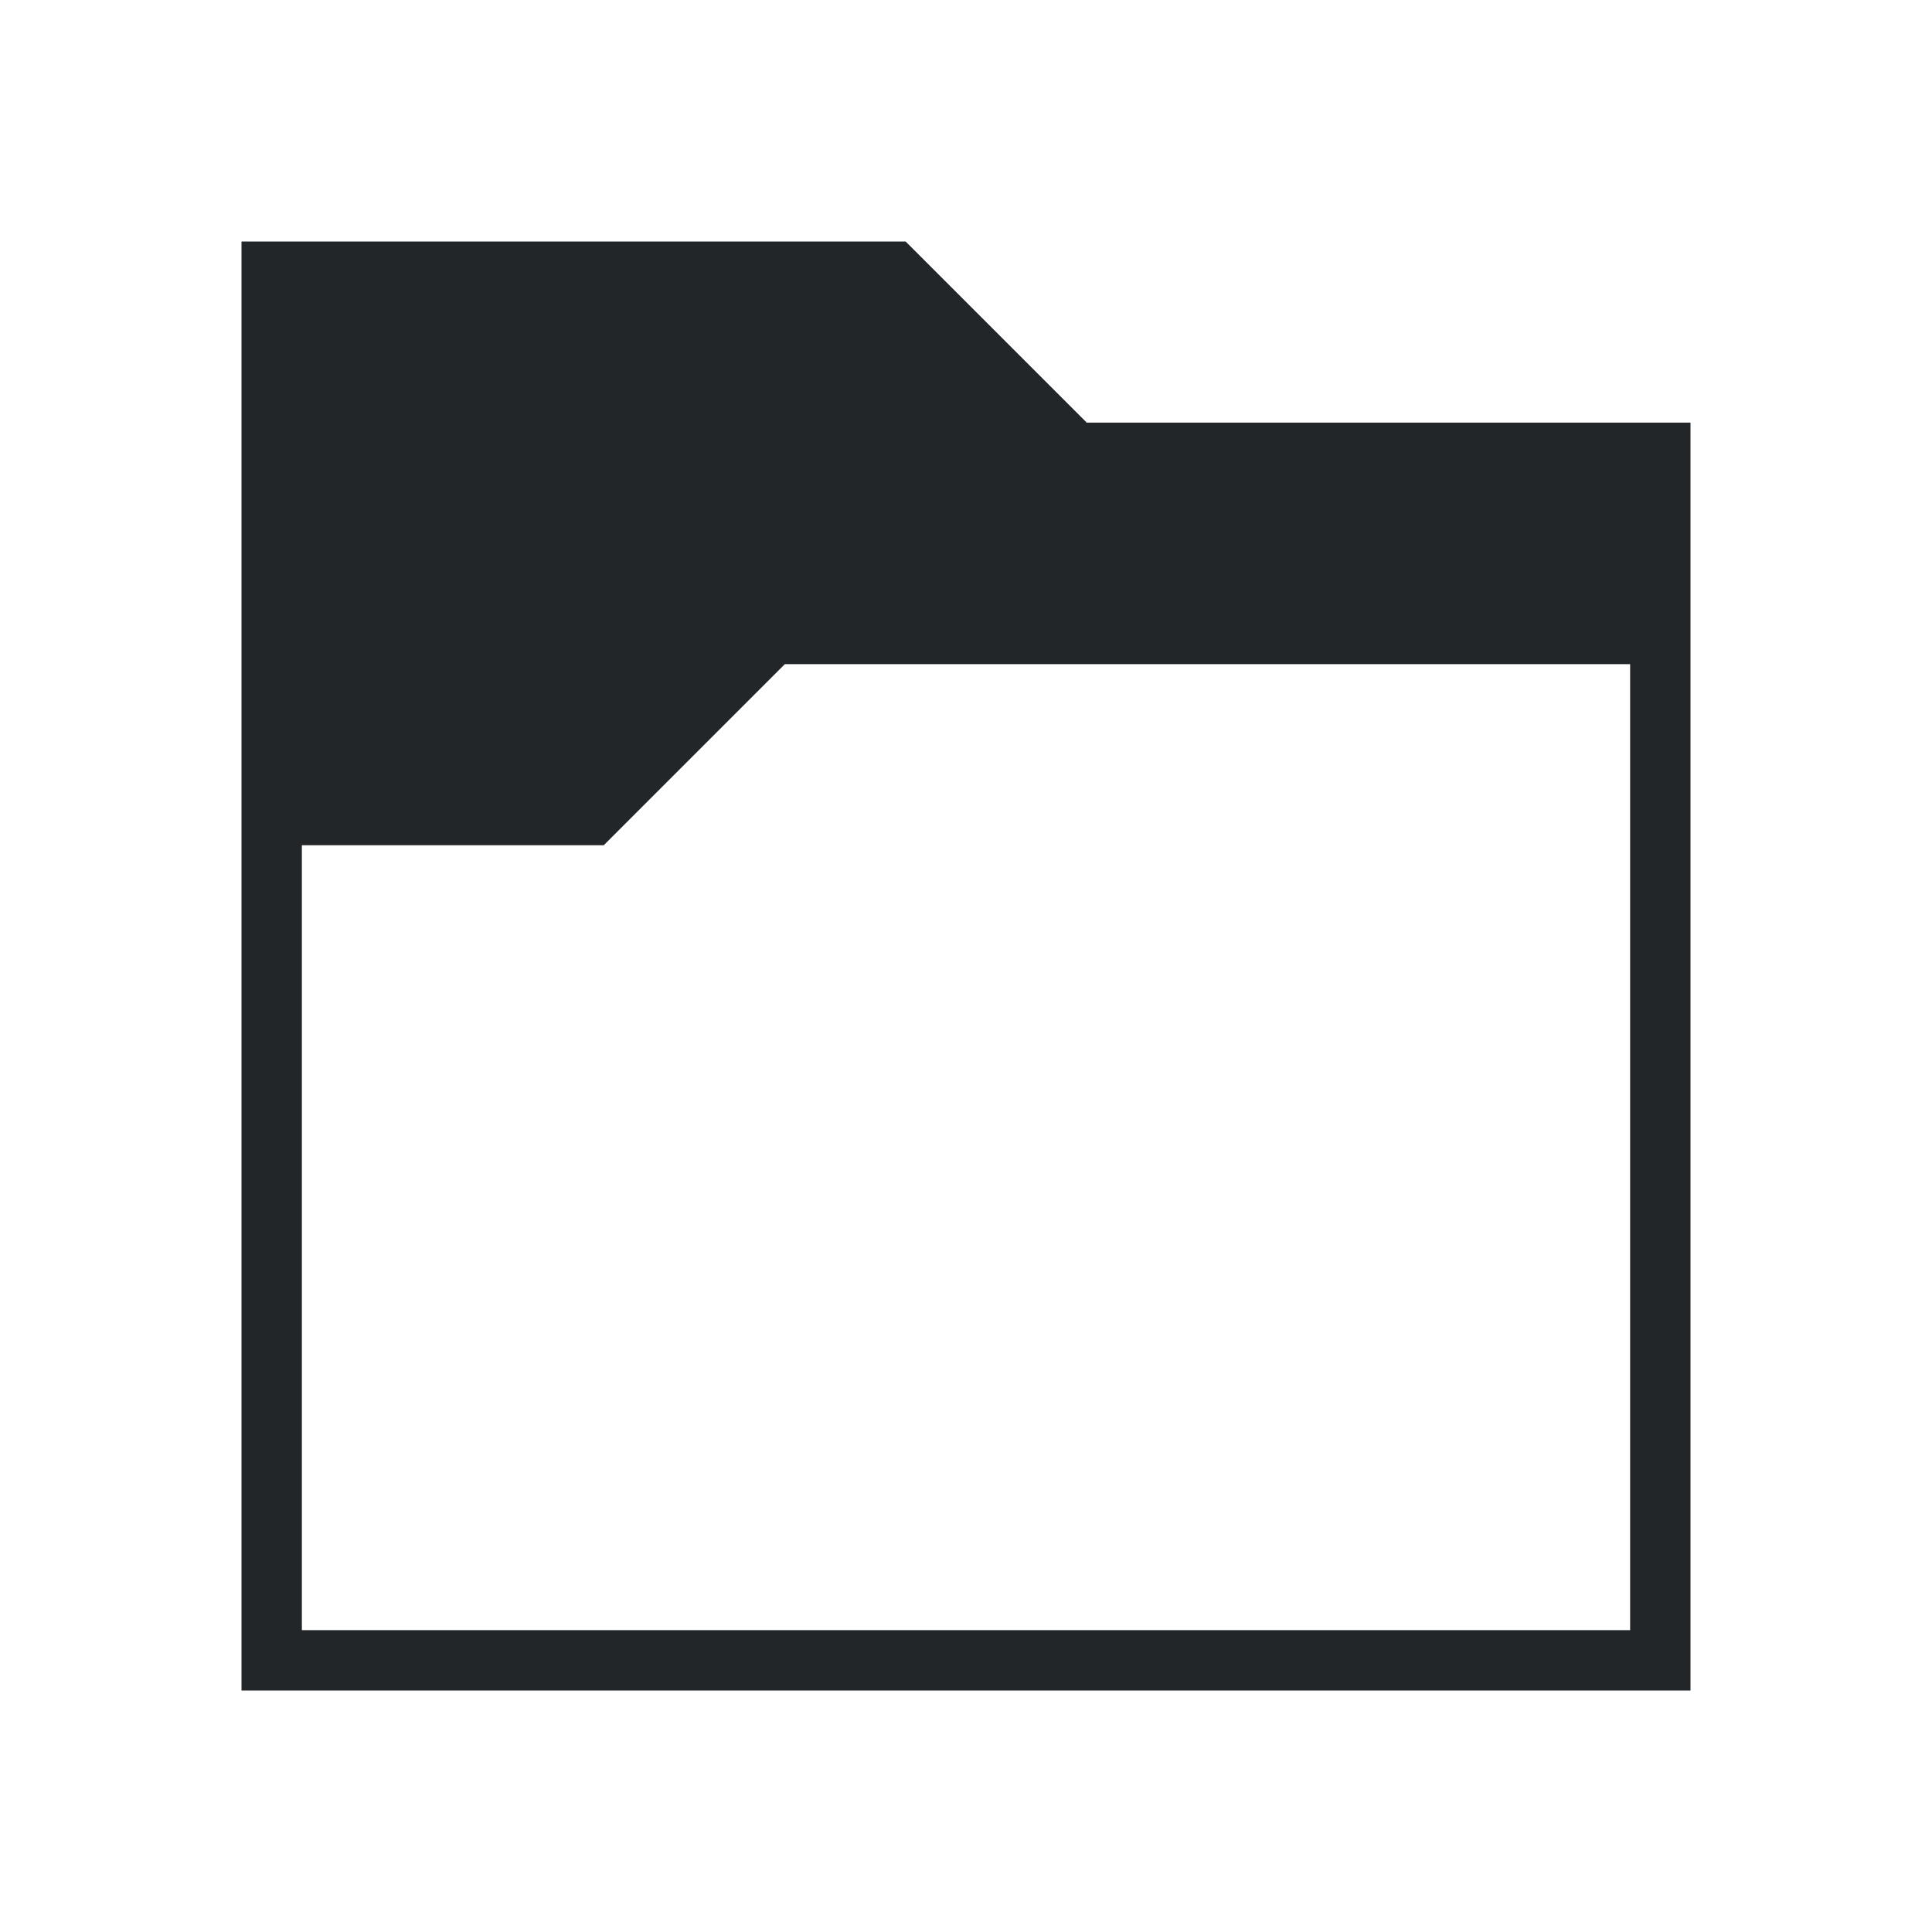
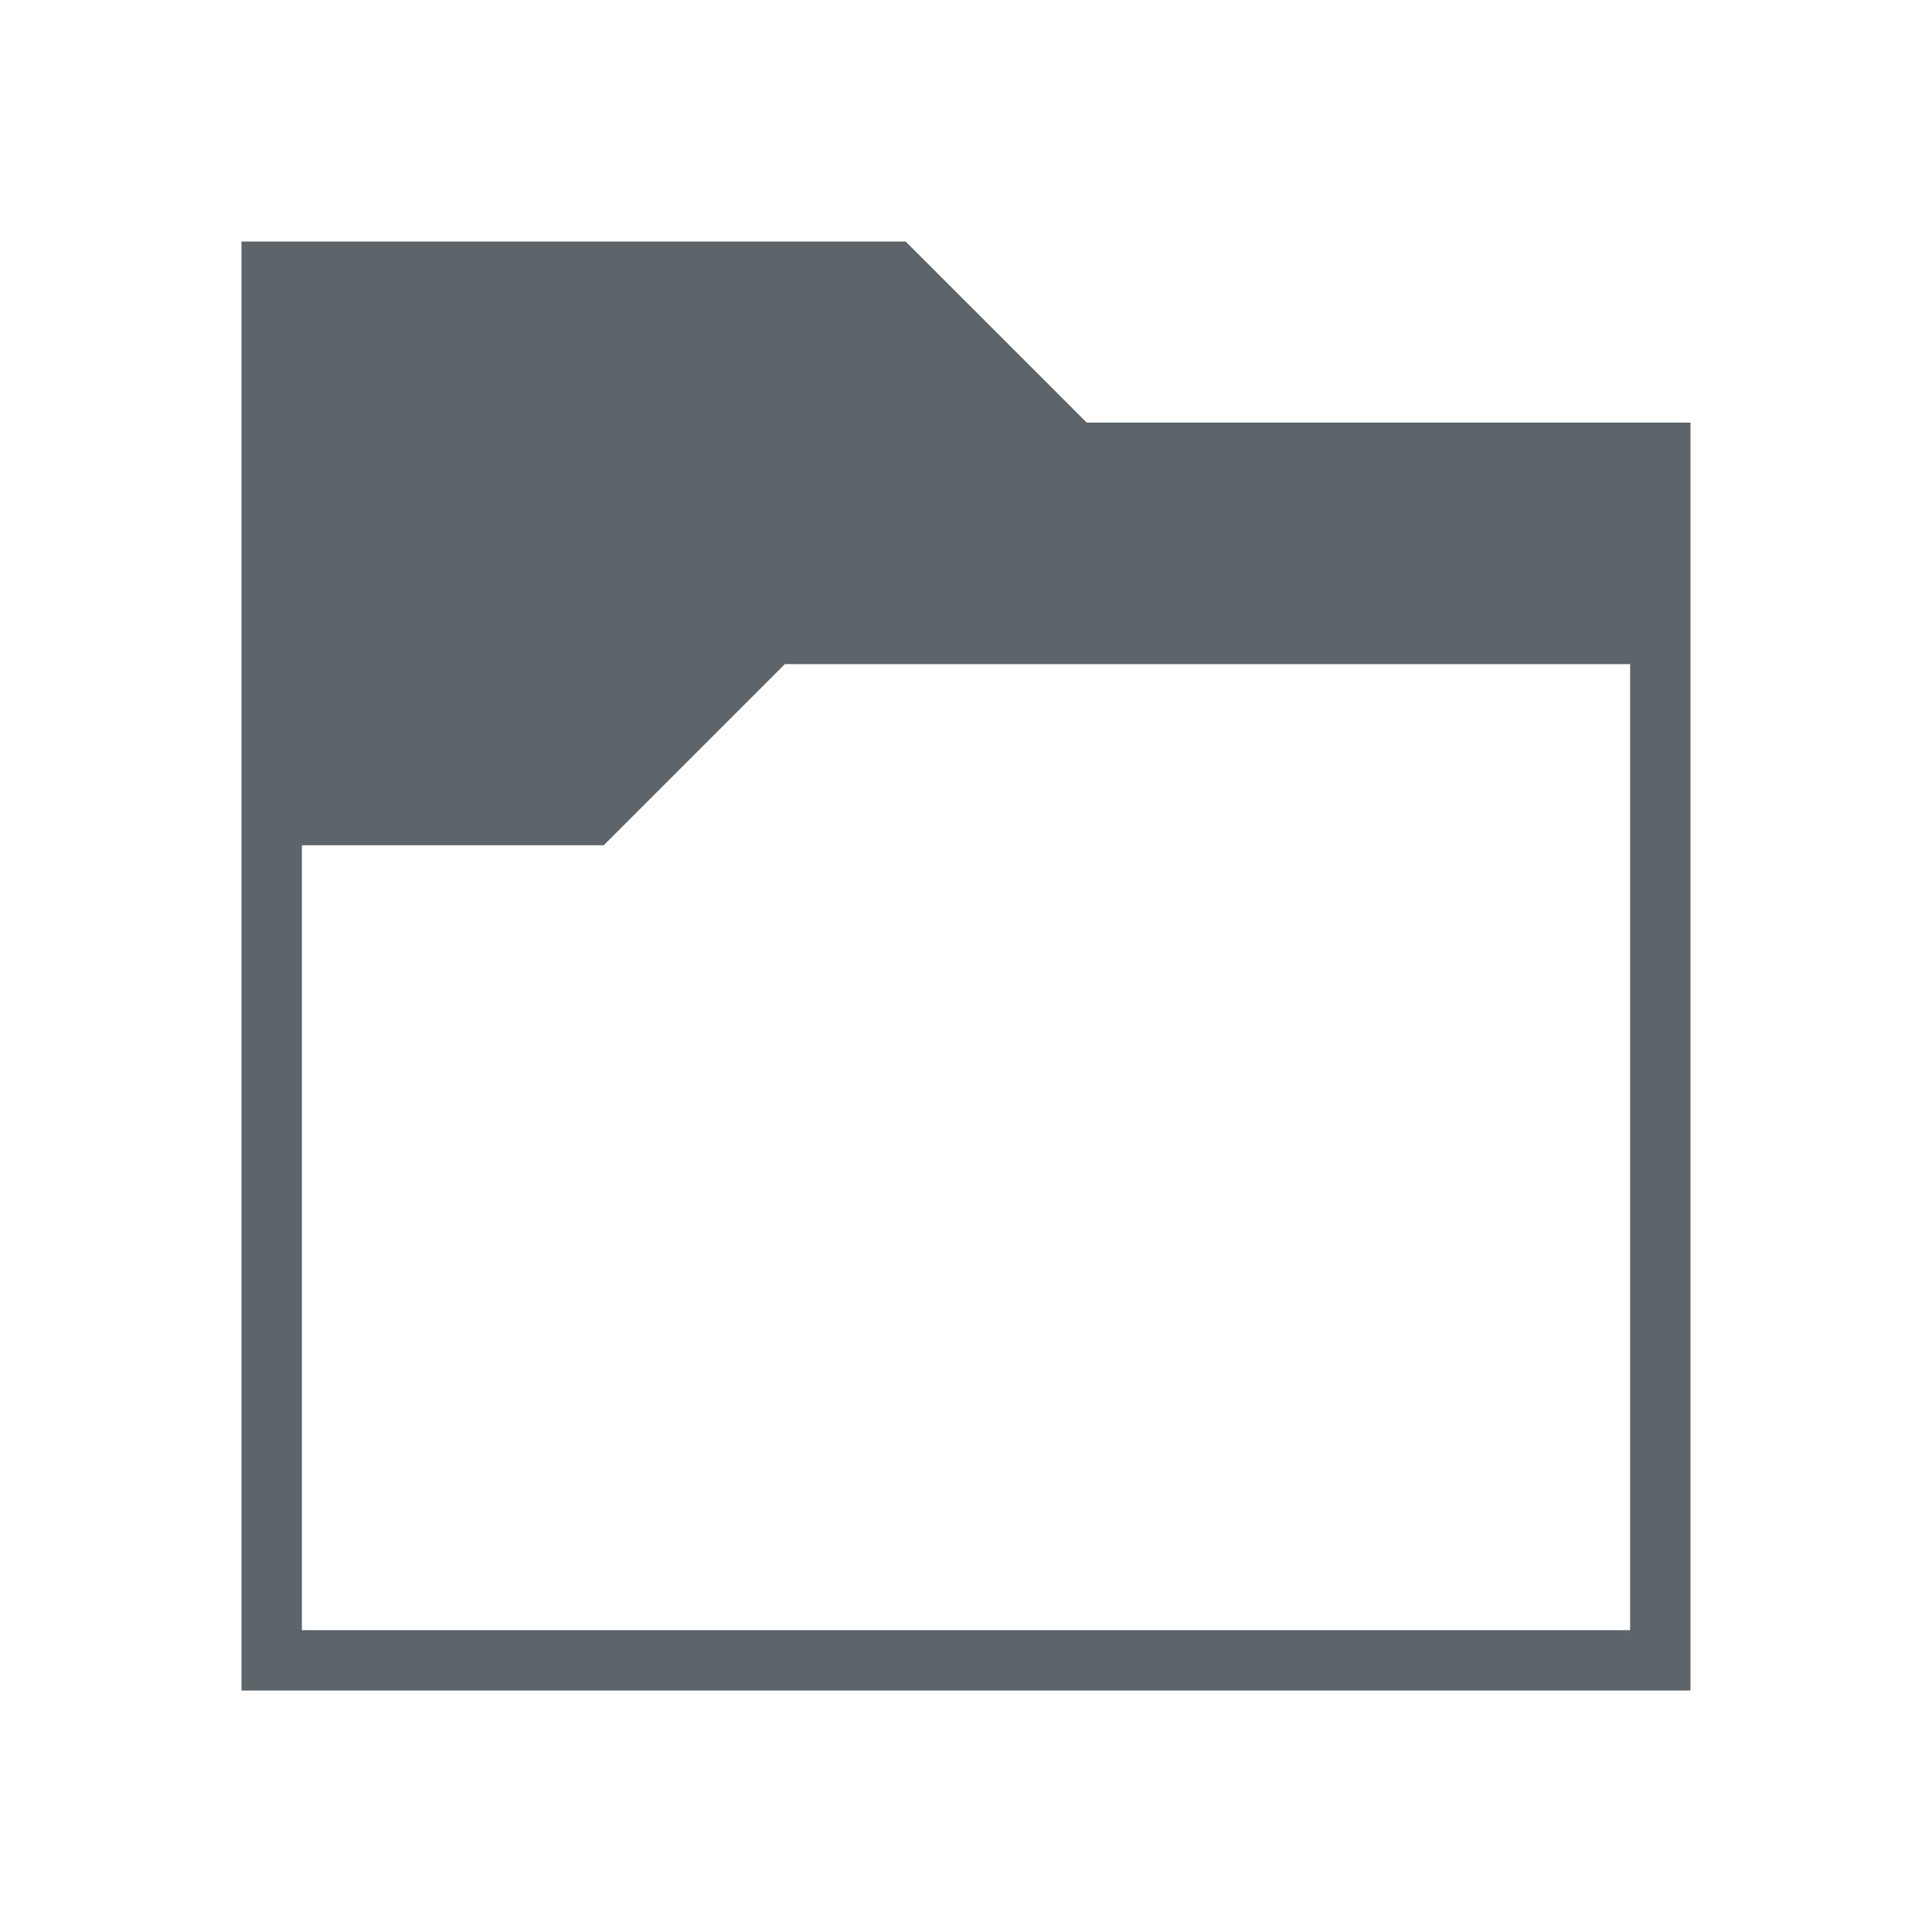
<svg xmlns="http://www.w3.org/2000/svg" viewBox="0 0 32 32">
  <defs id="defs3051">
    <style type="text/css" id="current-color-scheme">
      .ColorScheme-Text {
-         color:#232629;
+         color:#5d656b;
      }
      </style>
  </defs>
  <path style="fill:currentColor;fill-opacity:1;stroke:none" d="m4 4v24h24l-1-1h-22v-13h5l3-3h14v16l1 1v-21h-10l-3-3z" class="ColorScheme-Text" />
</svg>
